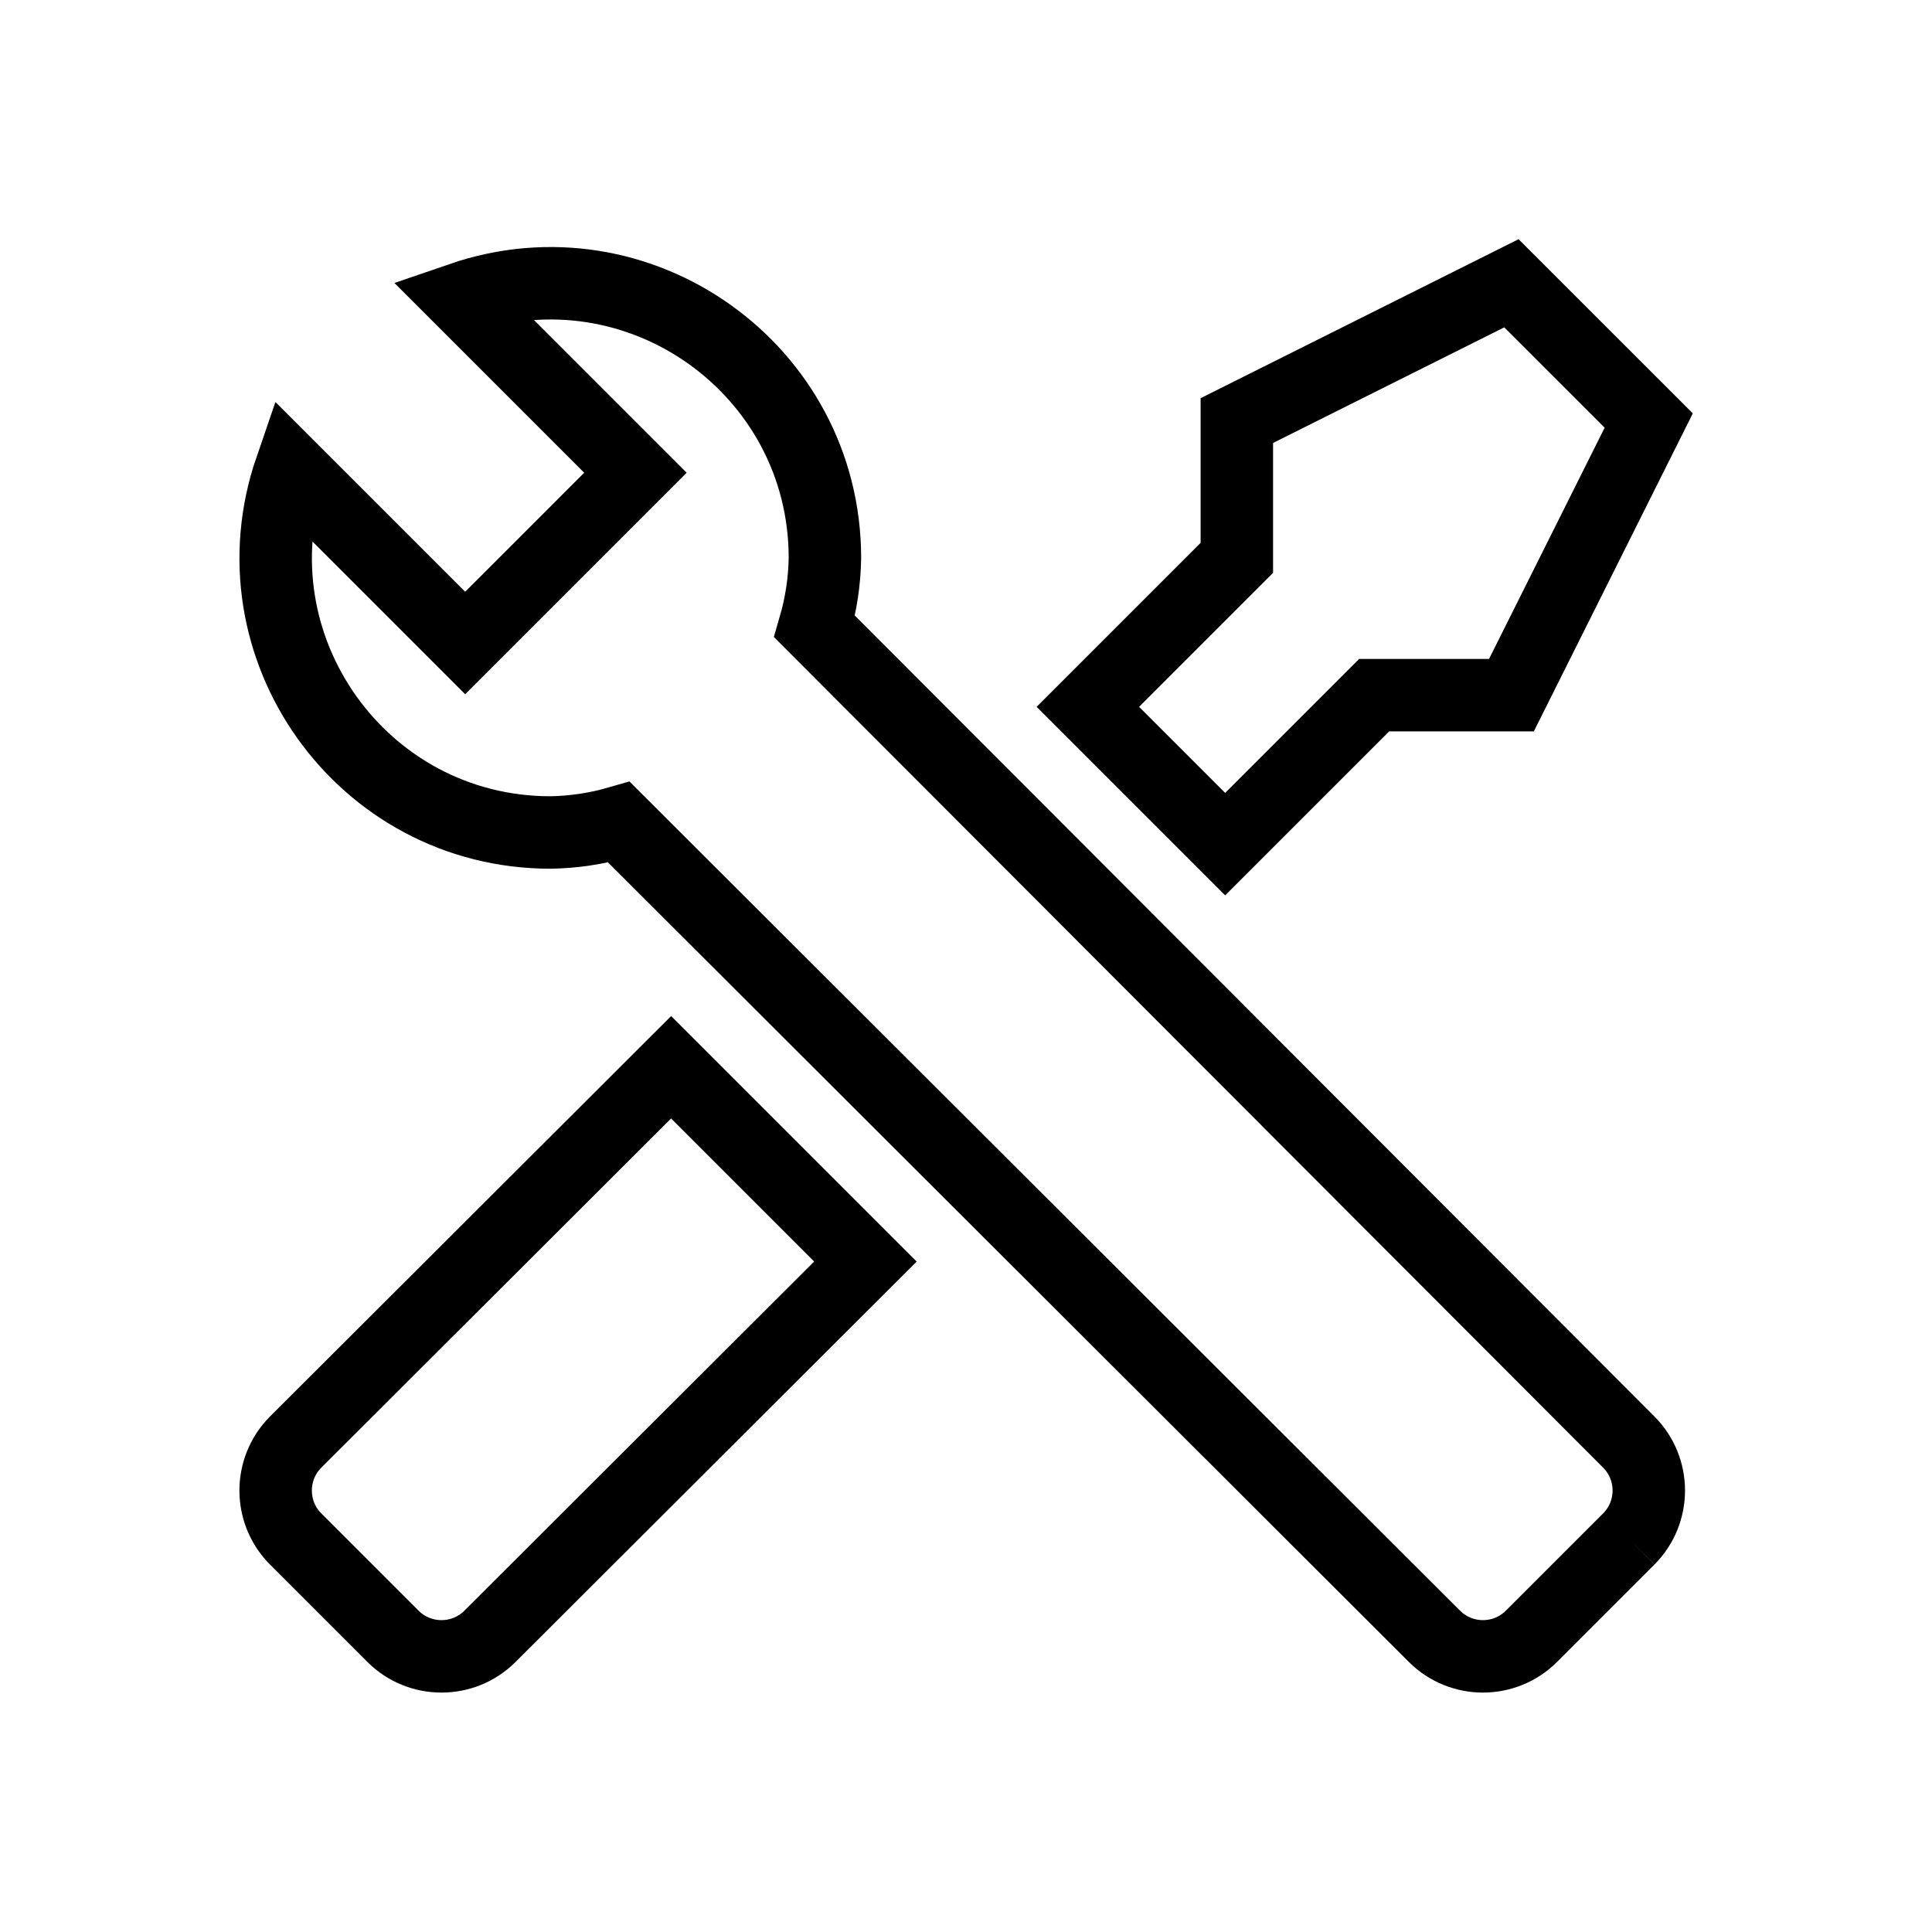
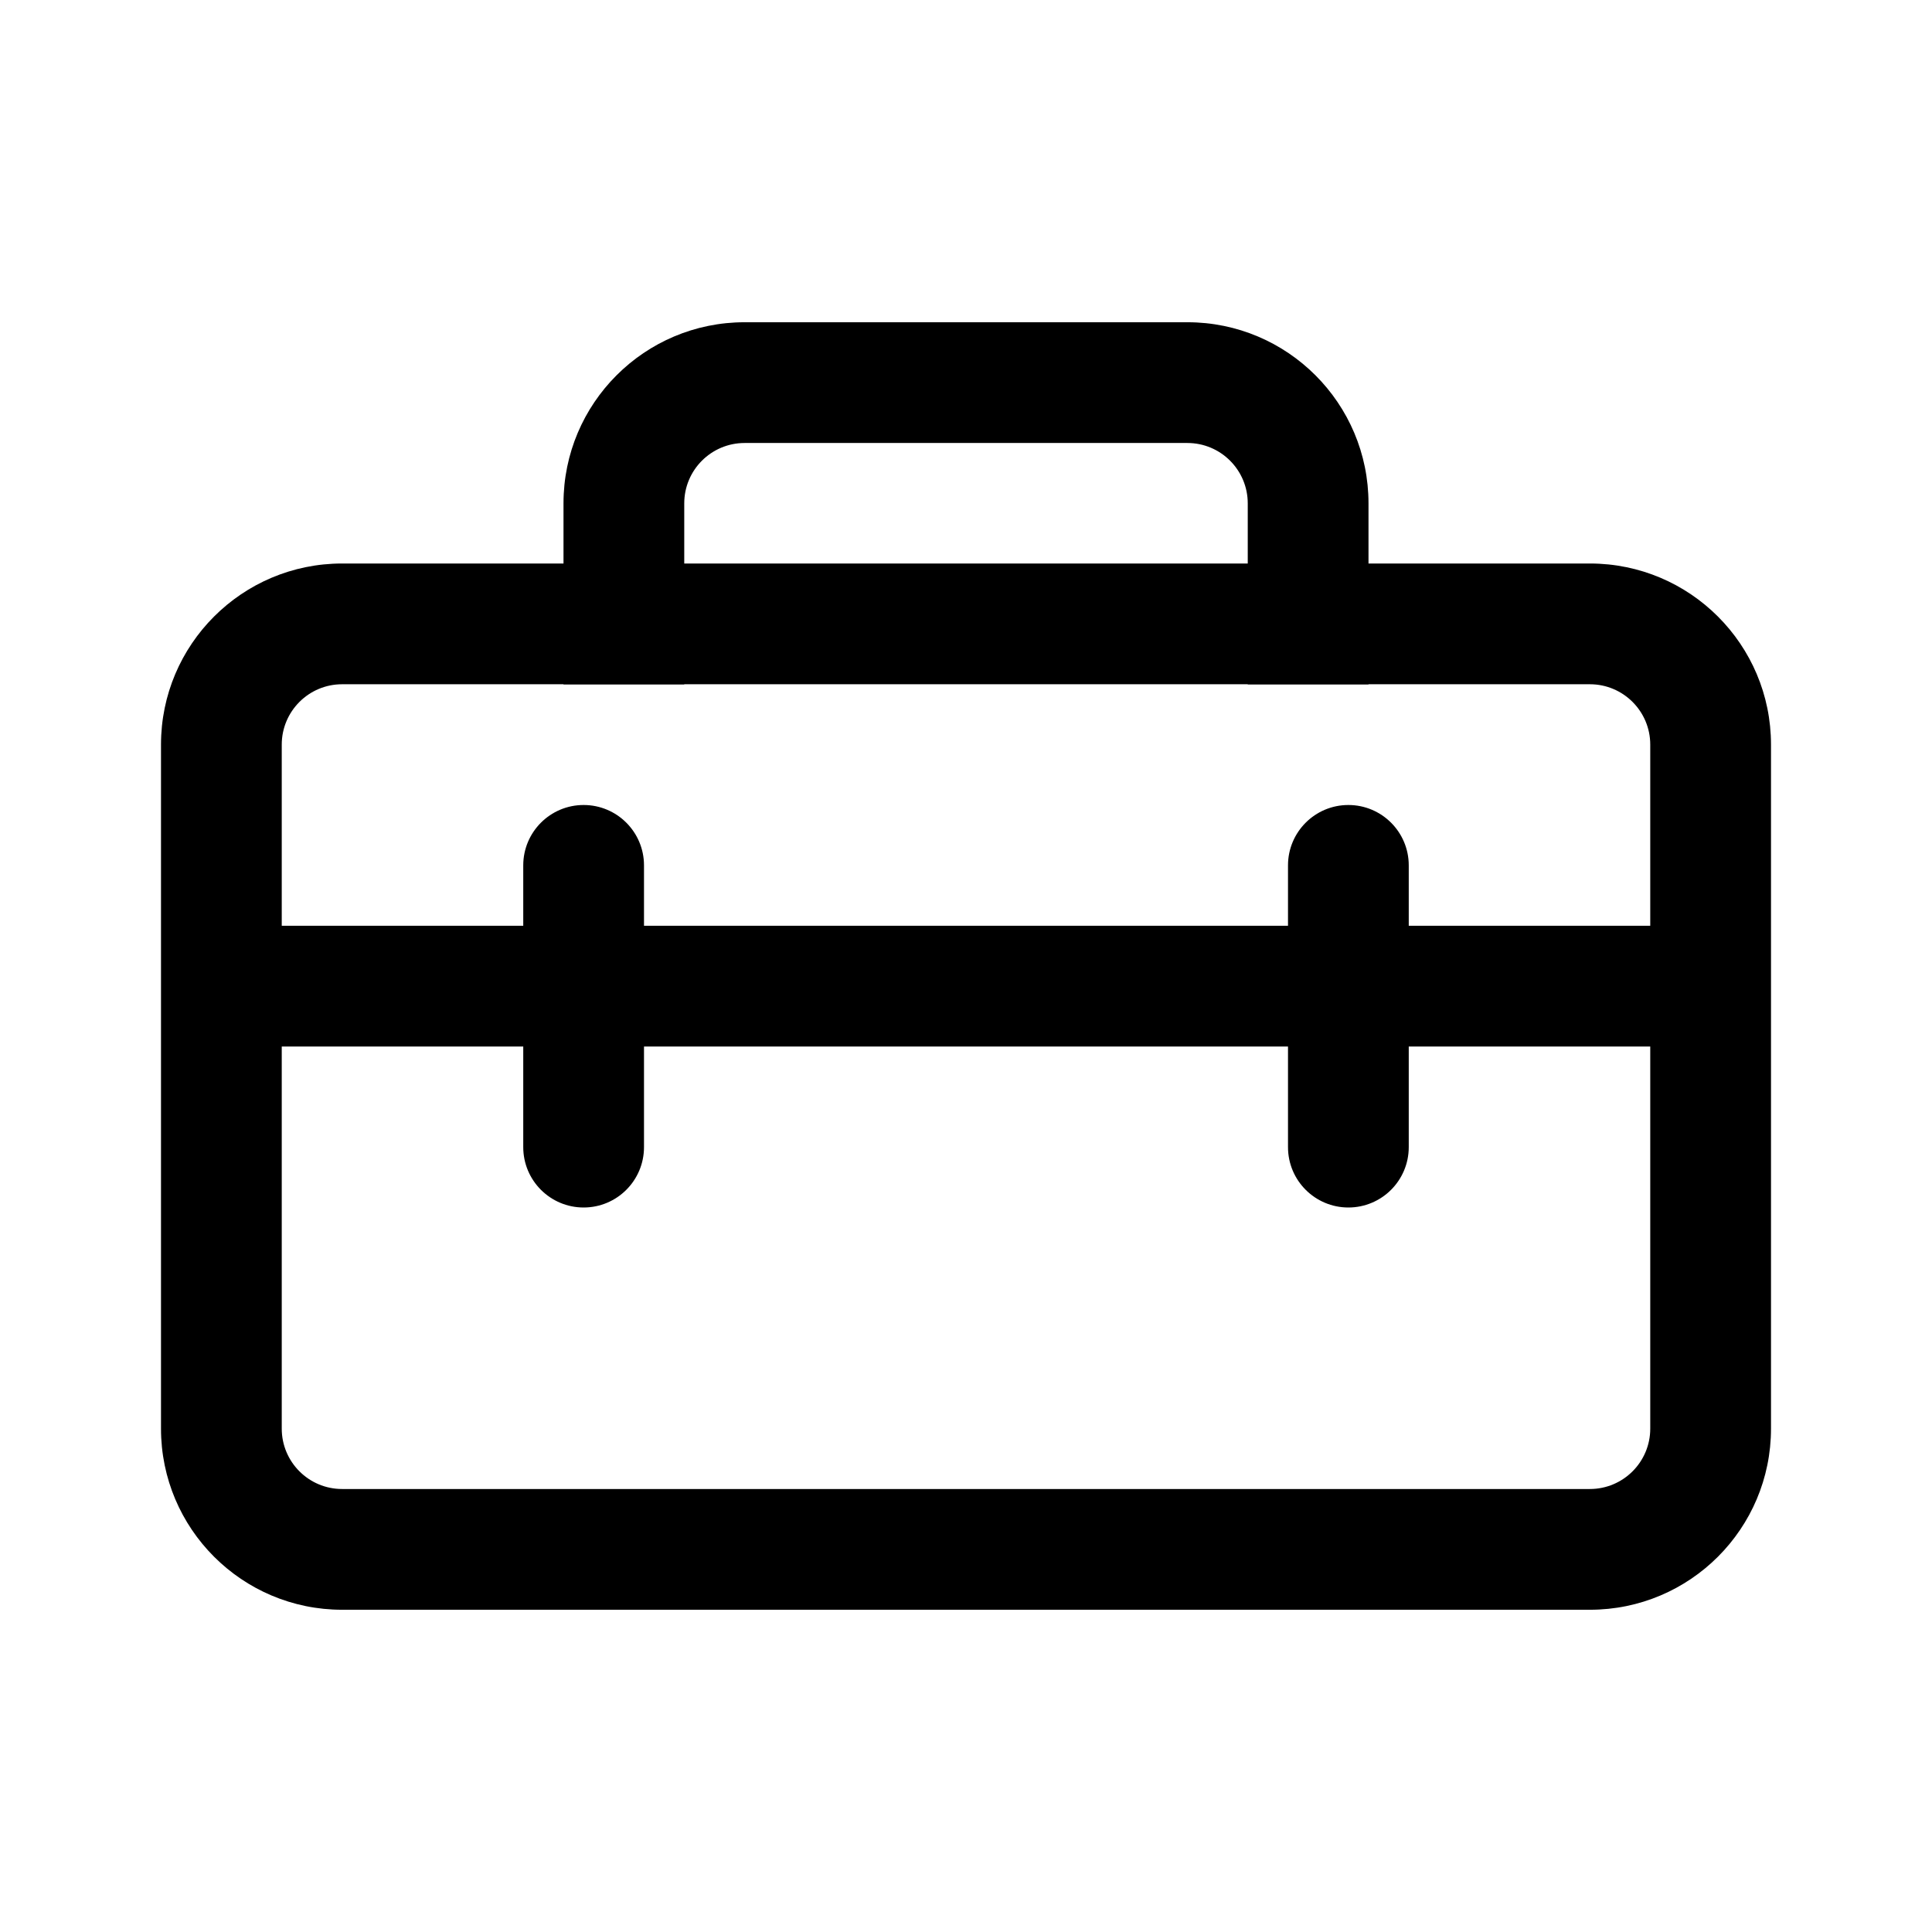
- <svg xmlns="http://www.w3.org/2000/svg" version="1.1" id="mdi-tools" width="48" height="48" viewBox="0 0 48 48">
-   <defs id="defs1682" />
-   <path d="m 40.468,38.234 -2.422,2.422 c -0.665,0.661 -1.74,0.661 -2.405,0 L 15.378,20.427 c -0.555,0.161 -1.128,0.247 -1.706,0.256 -4.681,-0.003 -7.969,-4.613 -6.447,-9.04 l 4.332,4.332 0.904,-0.904 2.422,-2.422 0.904,-0.904 -4.332,-4.332 c 4.427,-1.521 9.037,1.766 9.04,6.447 -0.009,0.577 -0.095,1.151 -0.256,1.706 l 20.229,20.263 c 0.661,0.665 0.661,1.74 0,2.405 M 7.344,35.829 c -0.661,0.665 -0.661,1.74 0,2.405 l 2.422,2.422 c 0.665,0.661 1.74,0.661 2.405,0 l 9.33,-9.313 -4.827,-4.827 z M 37.551,7.038 30.729,10.449 v 3.411 l -3.701,3.701 3.411,3.411 3.701,-3.701 h 3.411 l 3.411,-6.823 z" id="path1677" style="fill:none;stroke:#000000;stroke-width:1.8;stroke-miterlimit:4;stroke-dasharray:none;stroke-opacity:1" />
+ <svg xmlns="http://www.w3.org/2000/svg" width="24" height="24" viewBox="0 0 24 24">
+   <path fill="#000000" d="M7 6.253V7H4.25A2.25 2.25 0 0 0 2 9.25v8.497a2.25 2.25 0 0 0 2.25 2.25h15.5a2.25 2.25 0 0 0 2.25-2.25V9.25A2.25 2.25 0 0 0 19.75 7H17v-.747a2.25 2.25 0 0 0-2.25-2.25h-5.5A2.25 2.25 0 0 0 7 6.253m2.25-.75h5.5a.75.75 0 0 1 .75.75V7h-7v-.747a.75.75 0 0 1 .75-.75m-2.25 3h1.5V8.5h7v.003H17V8.5h2.75a.75.75 0 0 1 .75.75v2.25h-3v-.75a.75.75 0 0 0-1.5 0v.75H8v-.75a.75.75 0 0 0-1.5 0v.75h-3V9.25a.75.75 0 0 1 .75-.75H7zM16 13v1.25a.75.75 0 0 0 1.5 0V13h3v4.747a.75.75 0 0 1-.75.75H4.25a.75.75 0 0 1-.75-.75V13h3v1.25a.75.75 0 0 0 1.5 0V13z" />
</svg>
